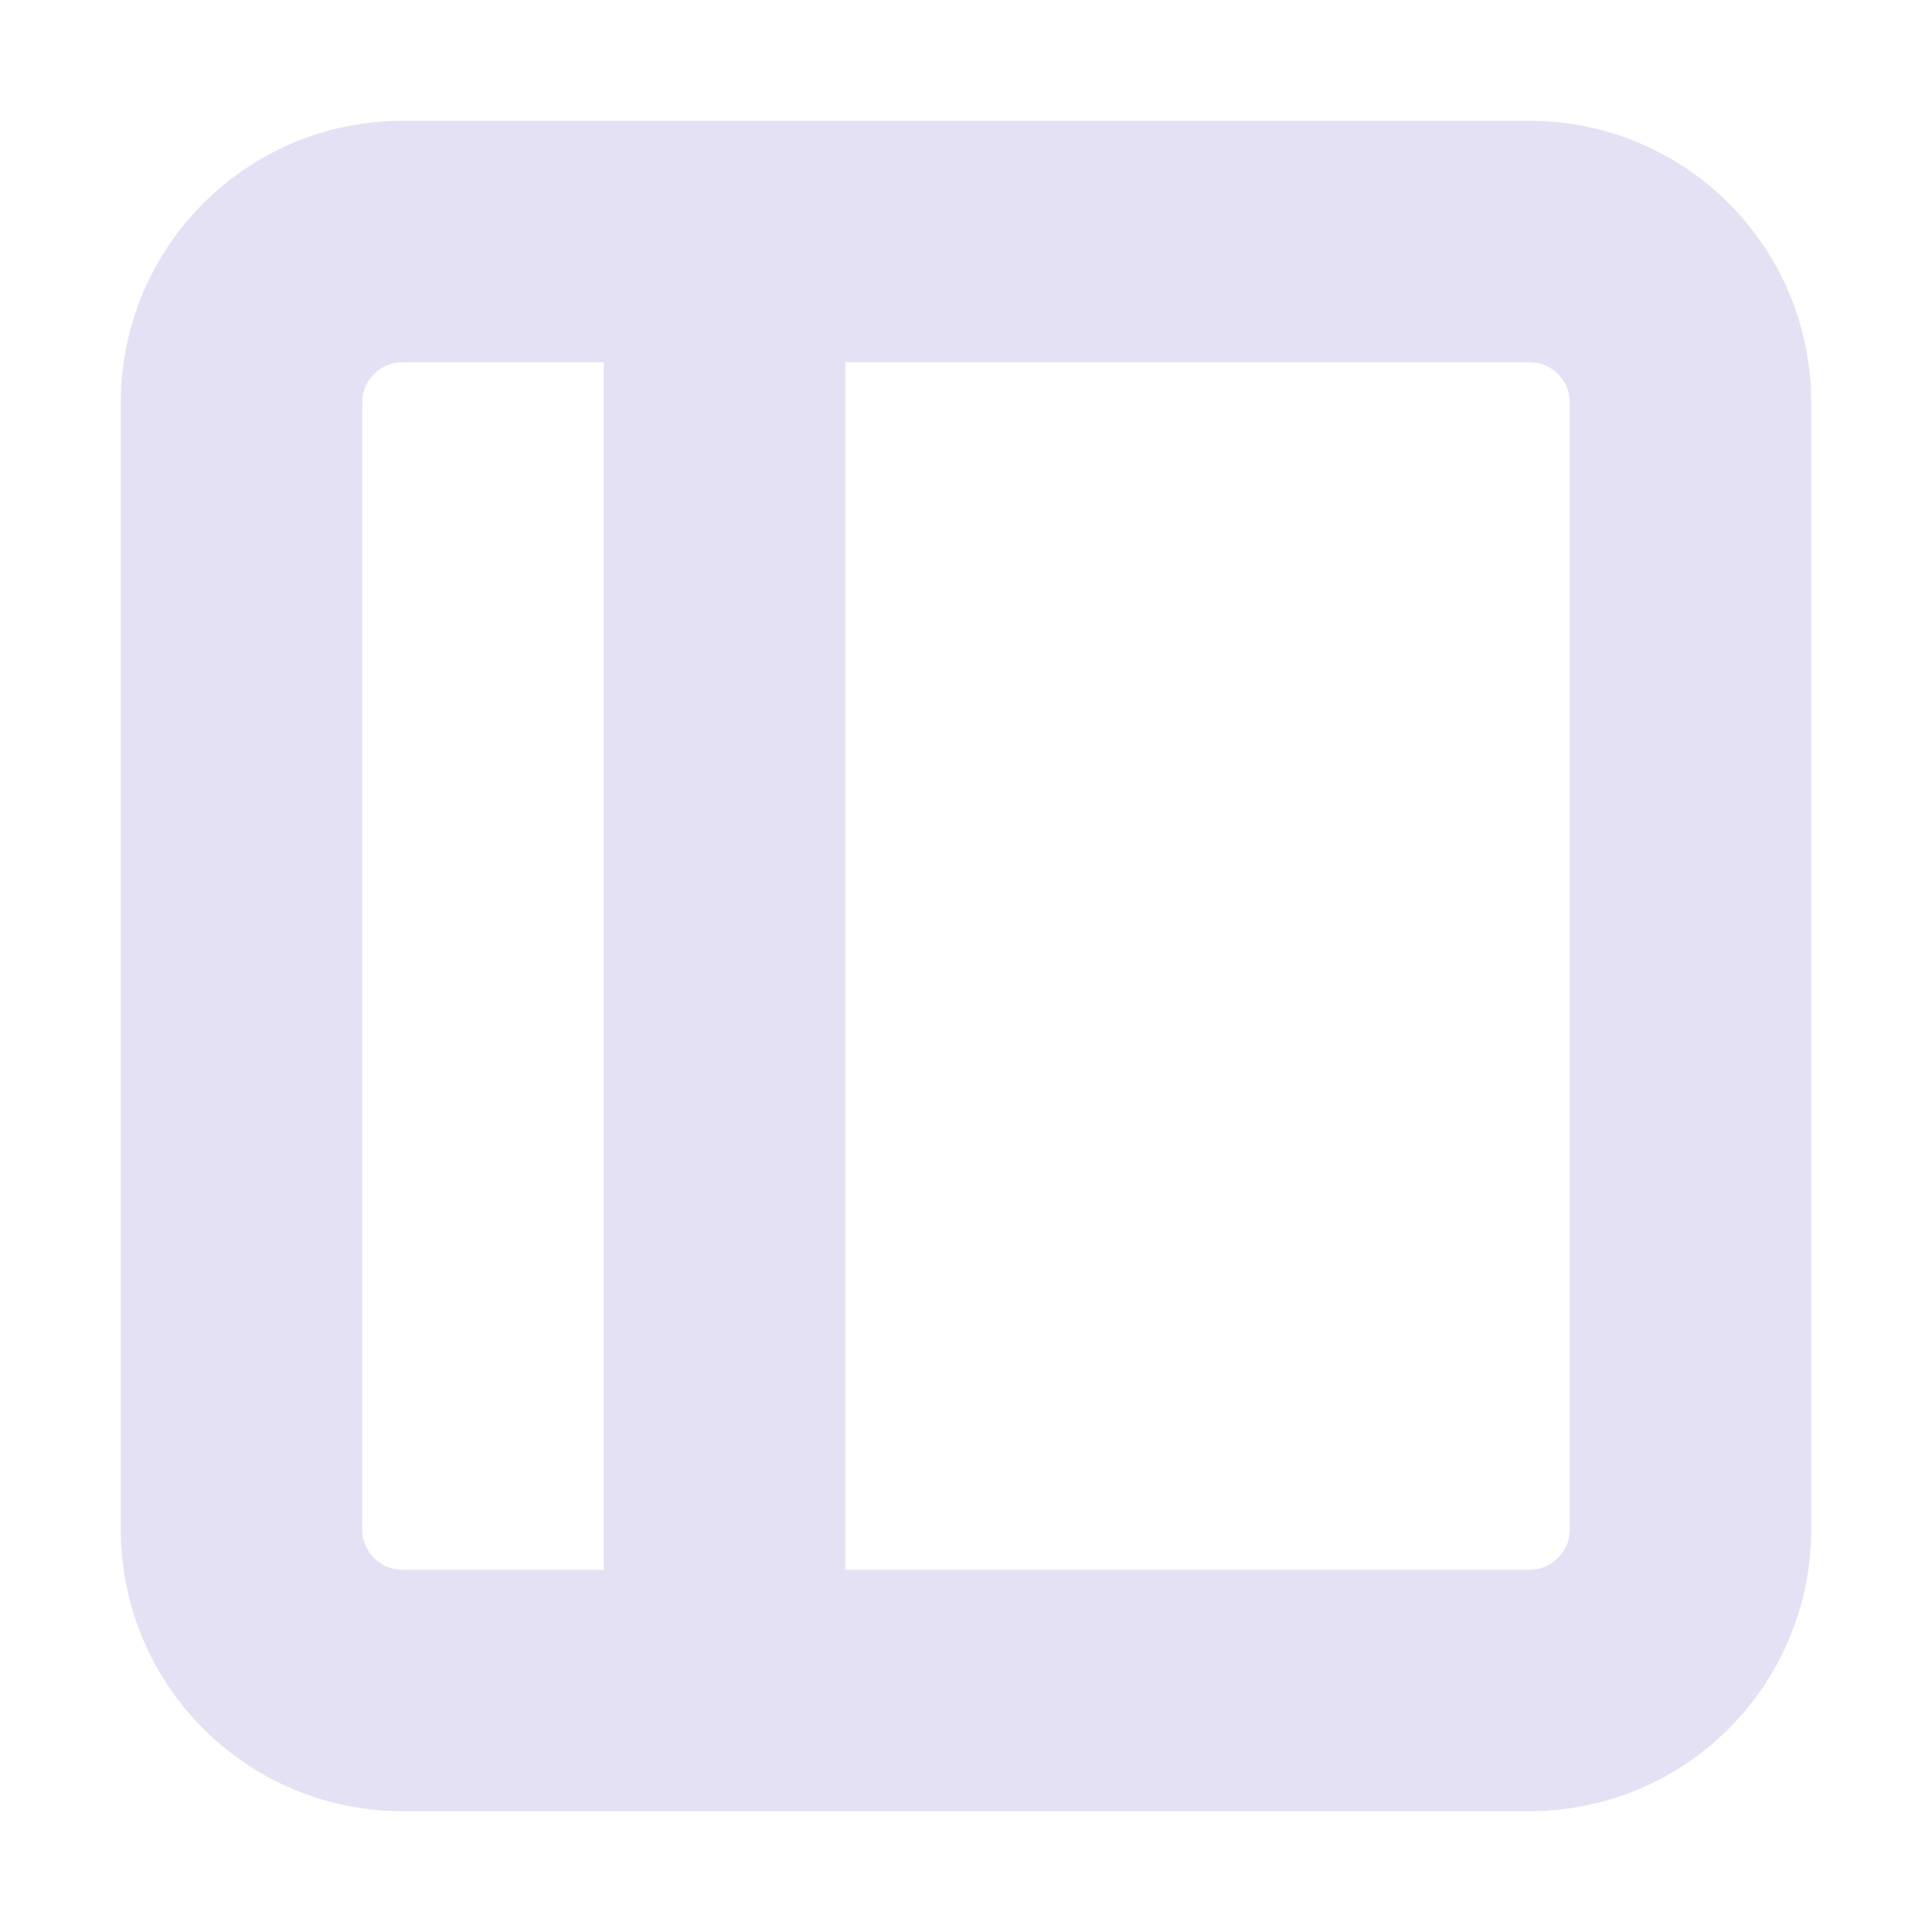
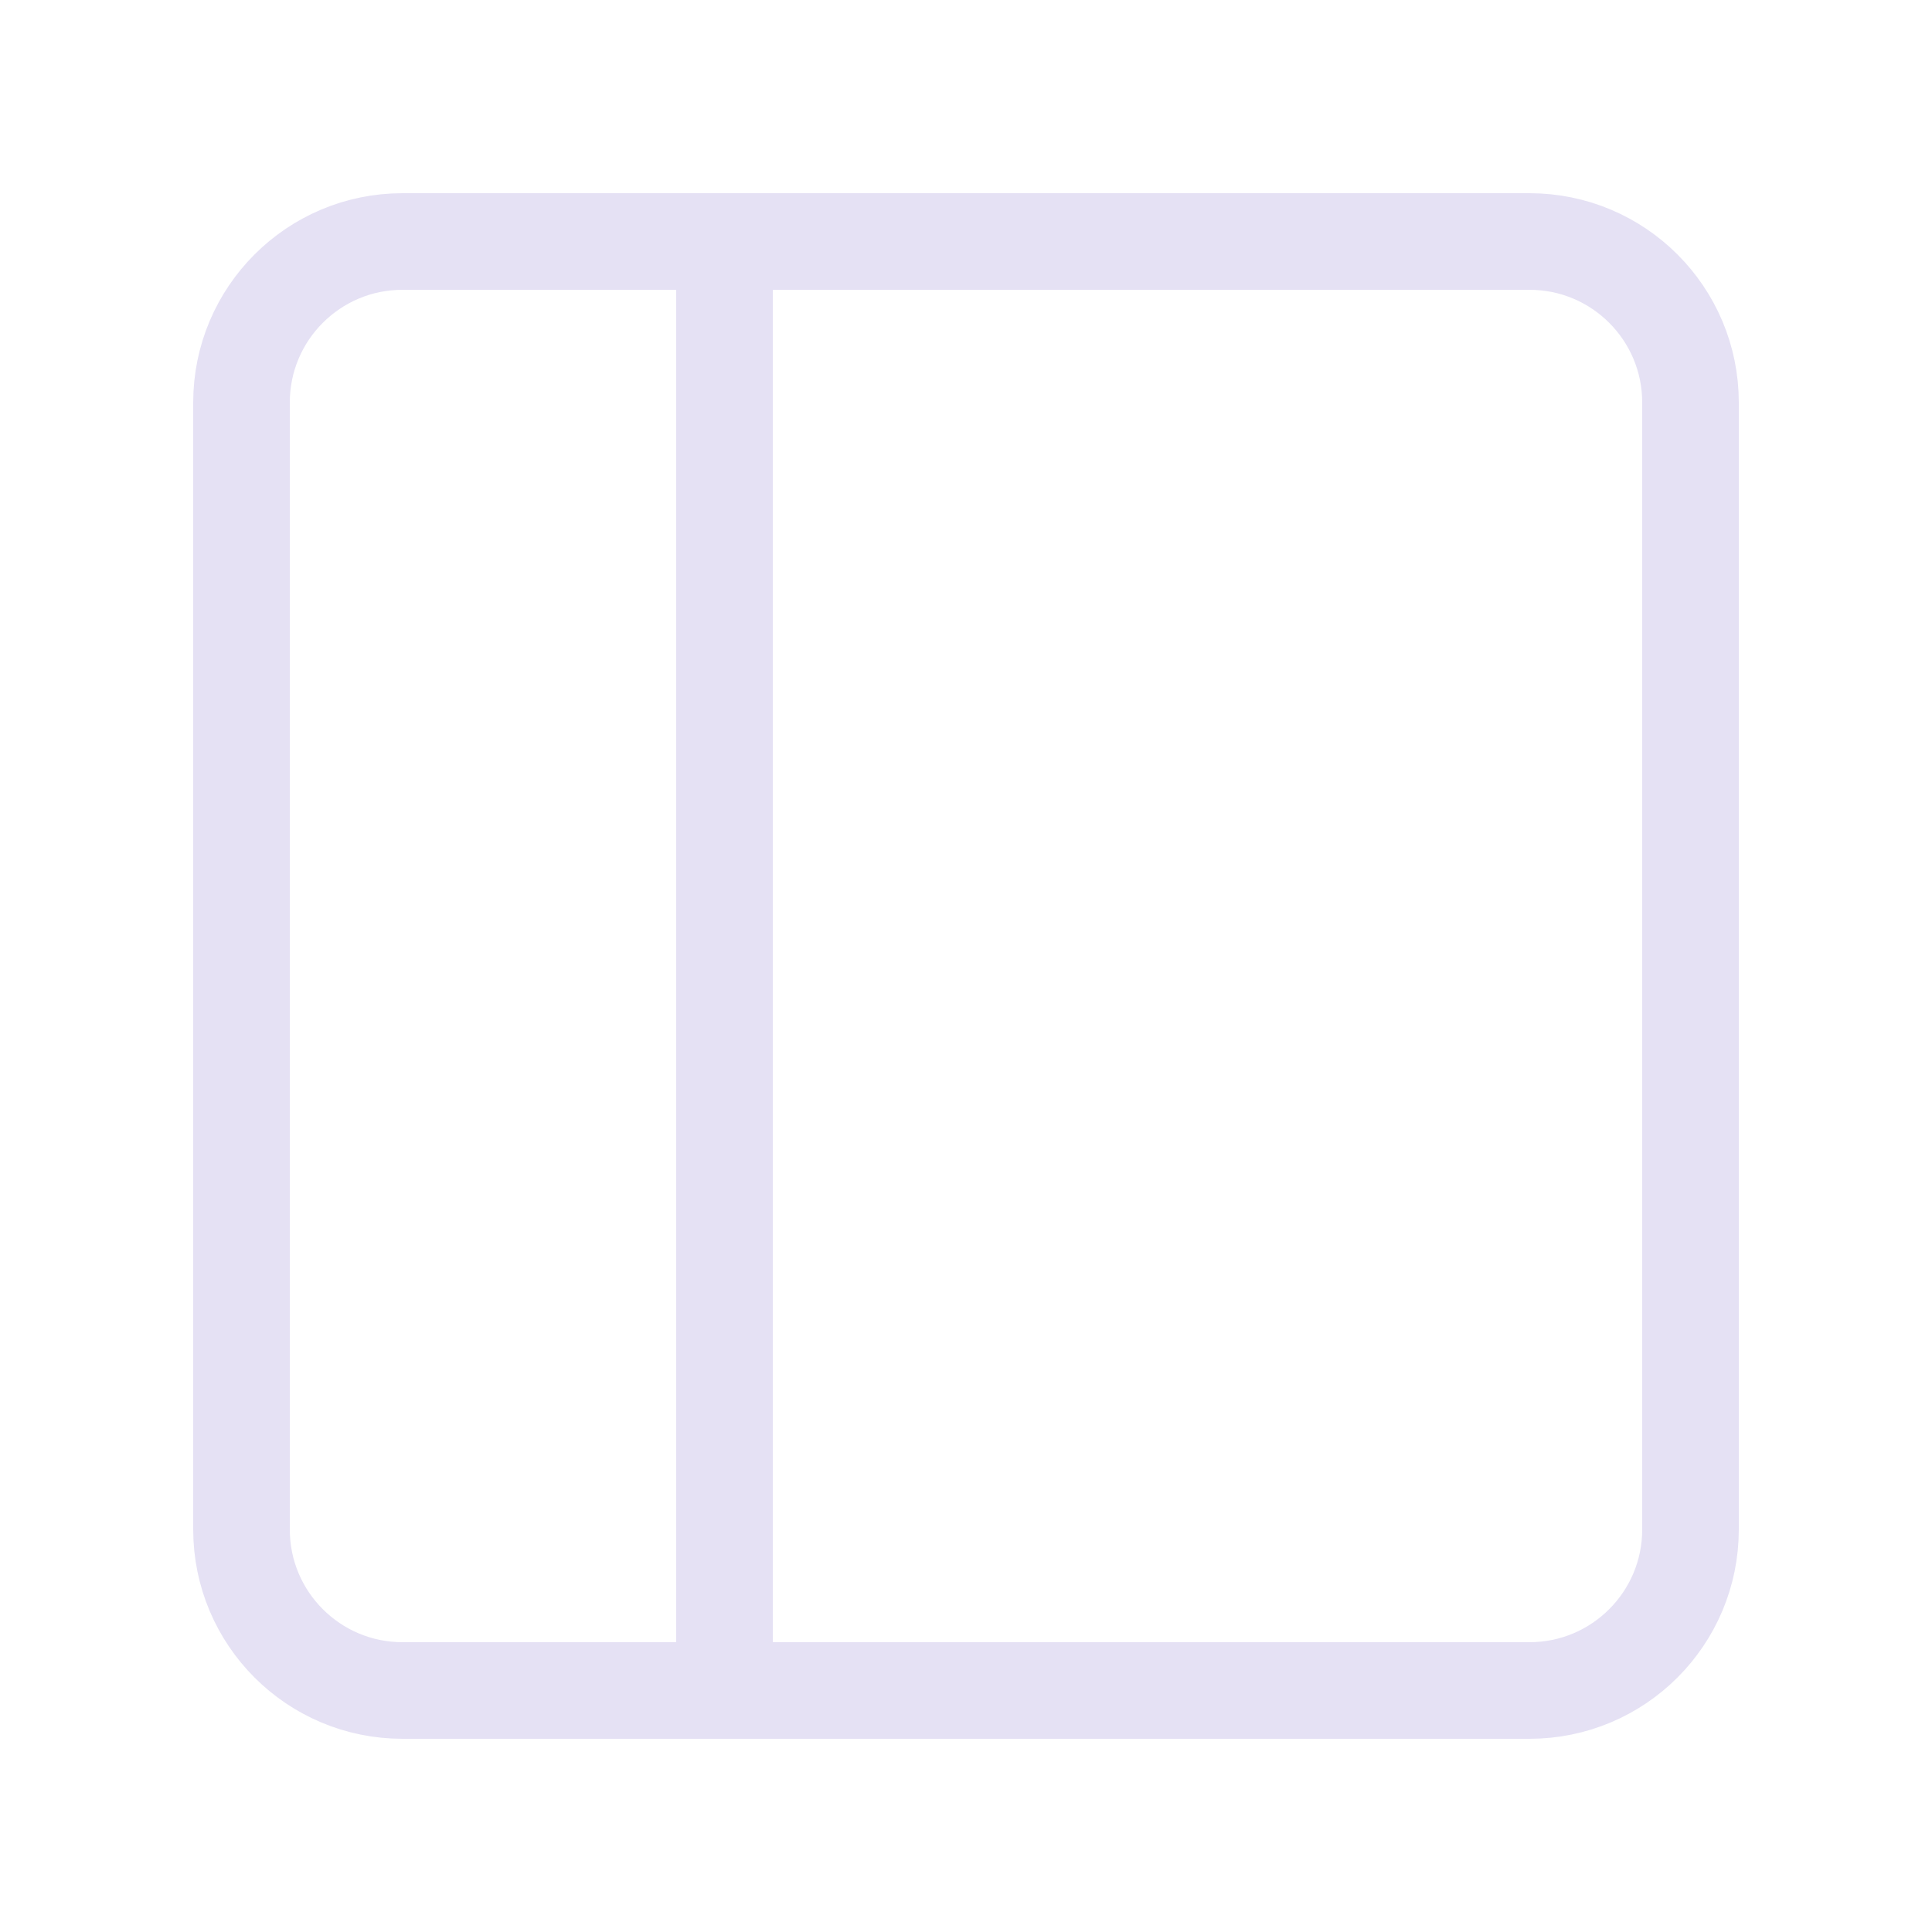
<svg xmlns="http://www.w3.org/2000/svg" width="20" height="20" viewBox="0 0 20 20" fill="none">
-   <path d="M7.5 2.5V17.5M4.167 2.5H15.833C16.754 2.5 17.5 3.246 17.5 4.167V15.833C17.5 16.754 16.754 17.5 15.833 17.5H4.167C3.246 17.5 2.5 16.754 2.5 15.833V4.167C2.5 3.246 3.246 2.5 4.167 2.5Z" stroke="#E5E1F4" stroke-width="2.5" stroke-linecap="round" stroke-linejoin="round" />
+   <path d="M7.5 2.5V17.5M4.167 2.5H15.833C16.754 2.5 17.5 3.246 17.5 4.167V15.833C17.5 16.754 16.754 17.5 15.833 17.5H4.167C3.246 17.5 2.5 16.754 2.5 15.833V4.167C2.5 3.246 3.246 2.5 4.167 2.5Z" stroke="#E5E1F4" stroke-width="1" stroke-linecap="round" stroke-linejoin="round" />
</svg>
